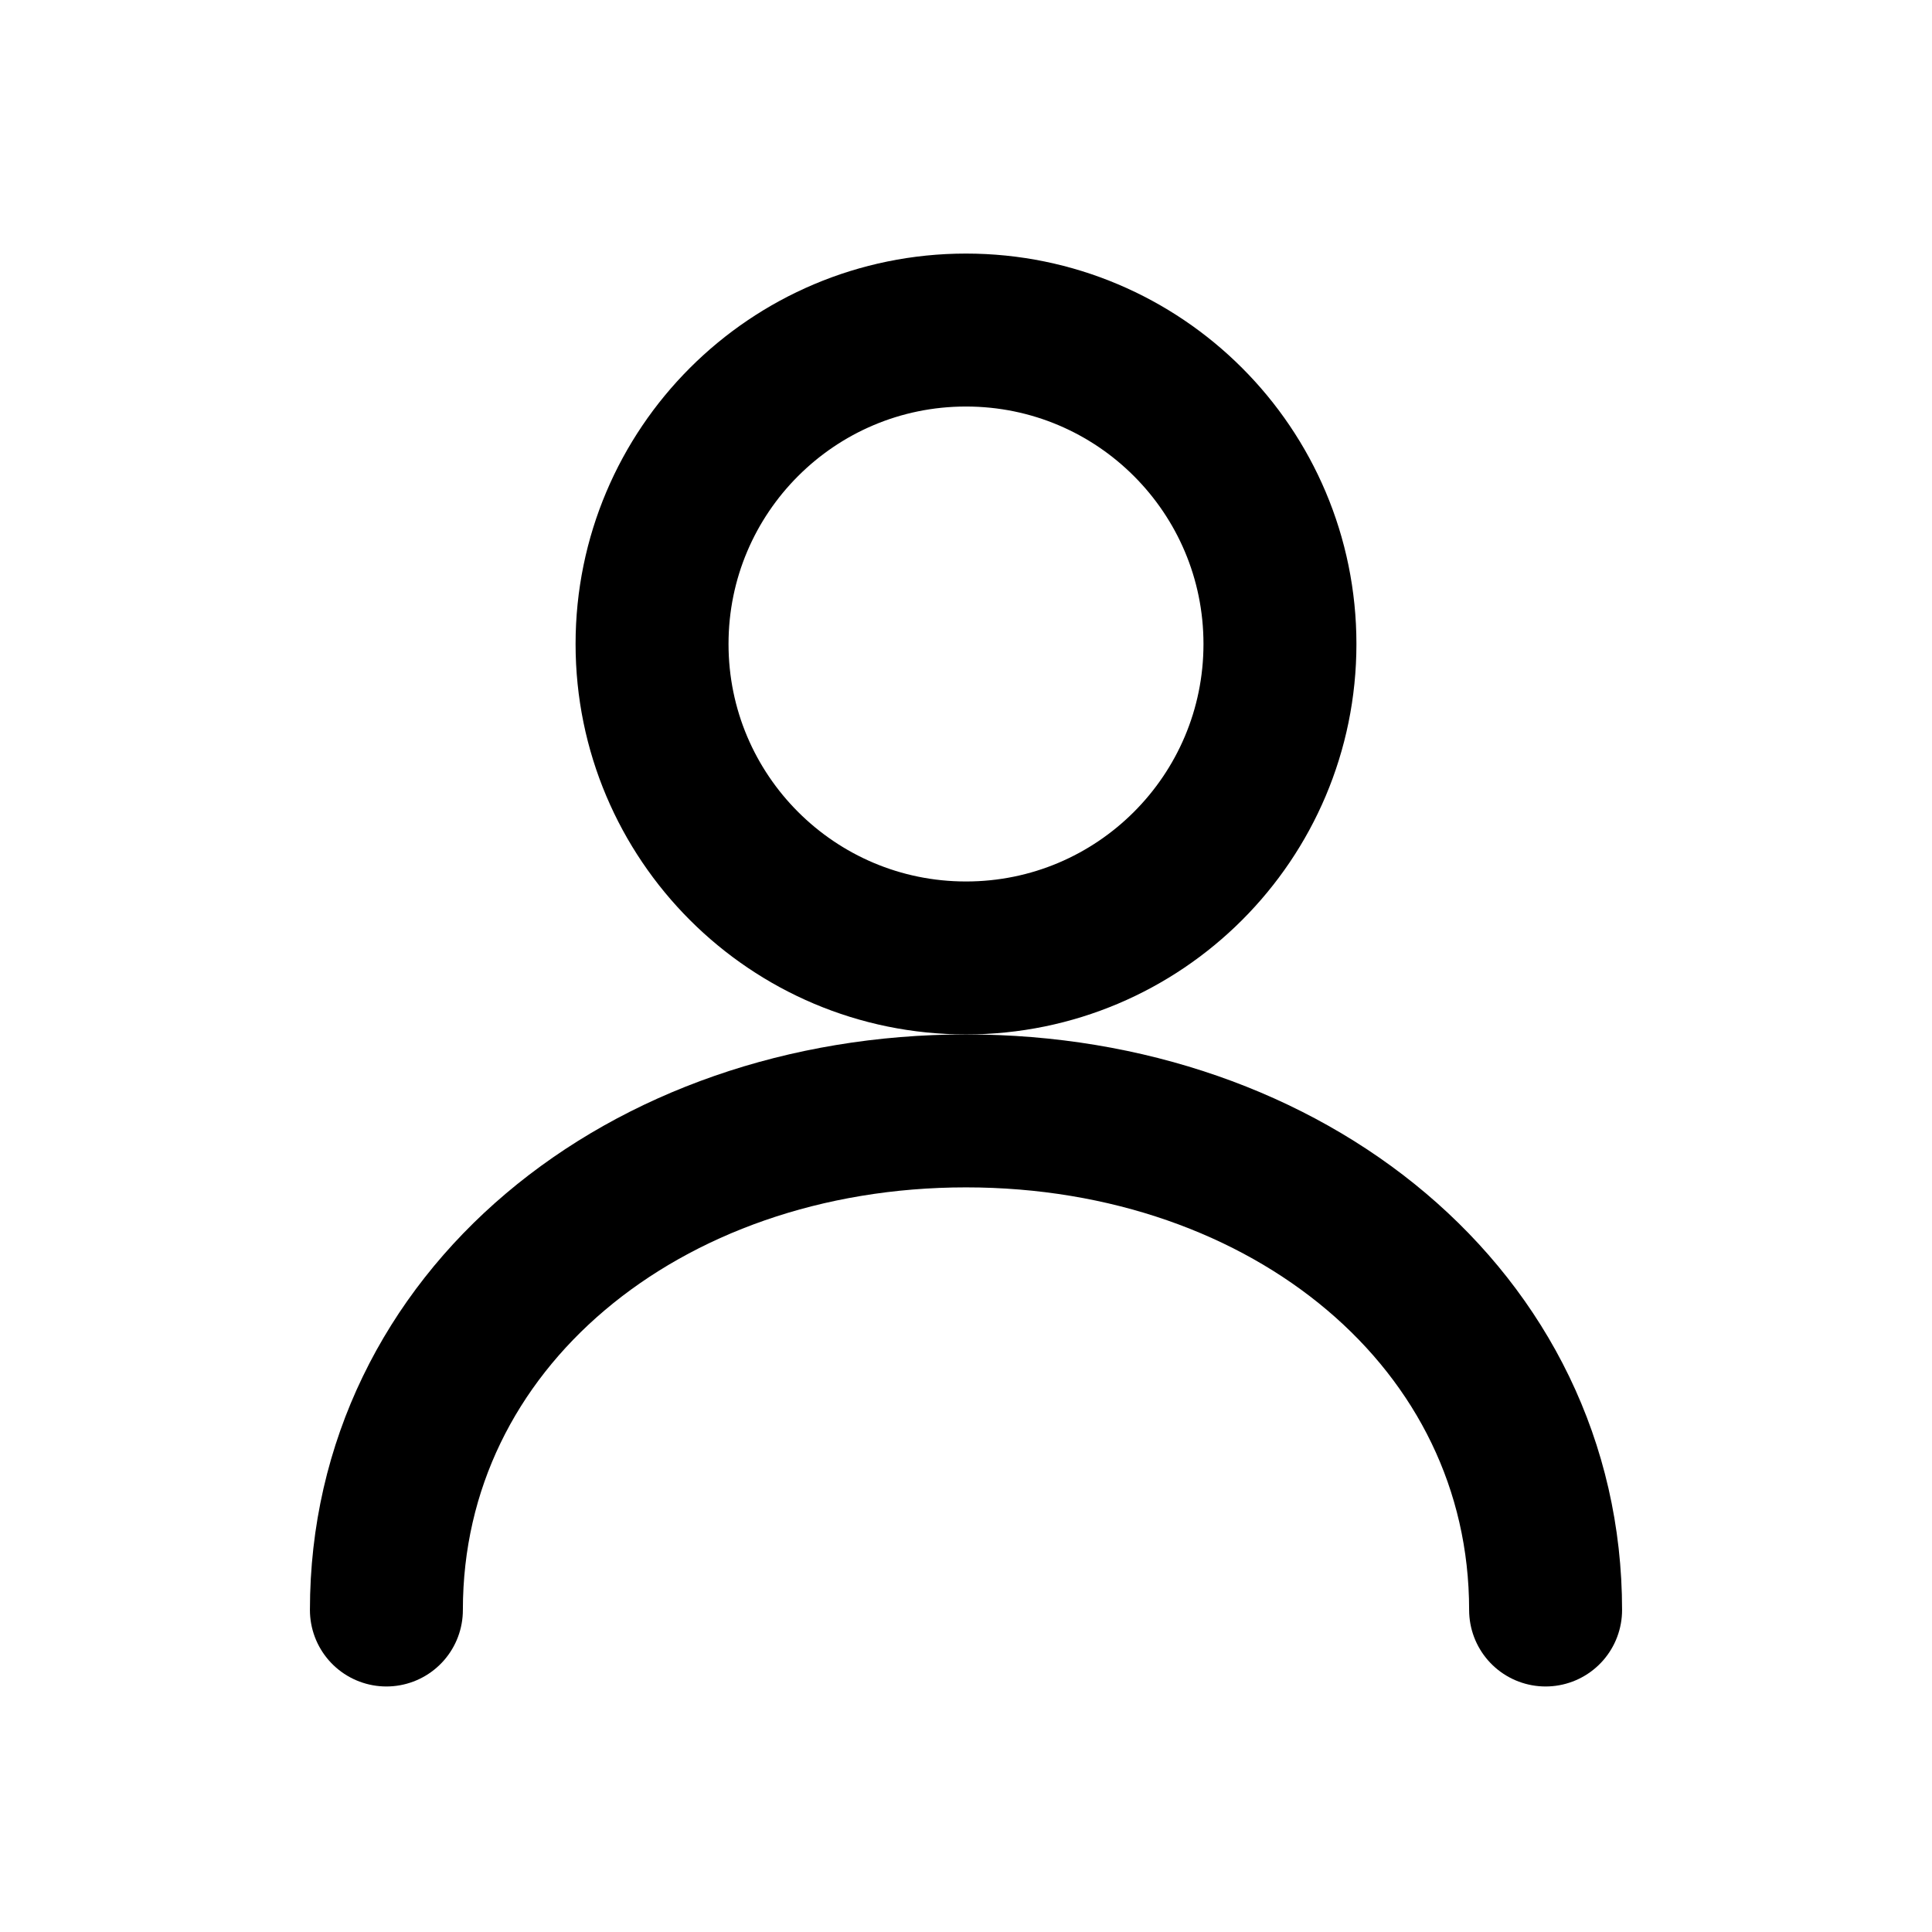
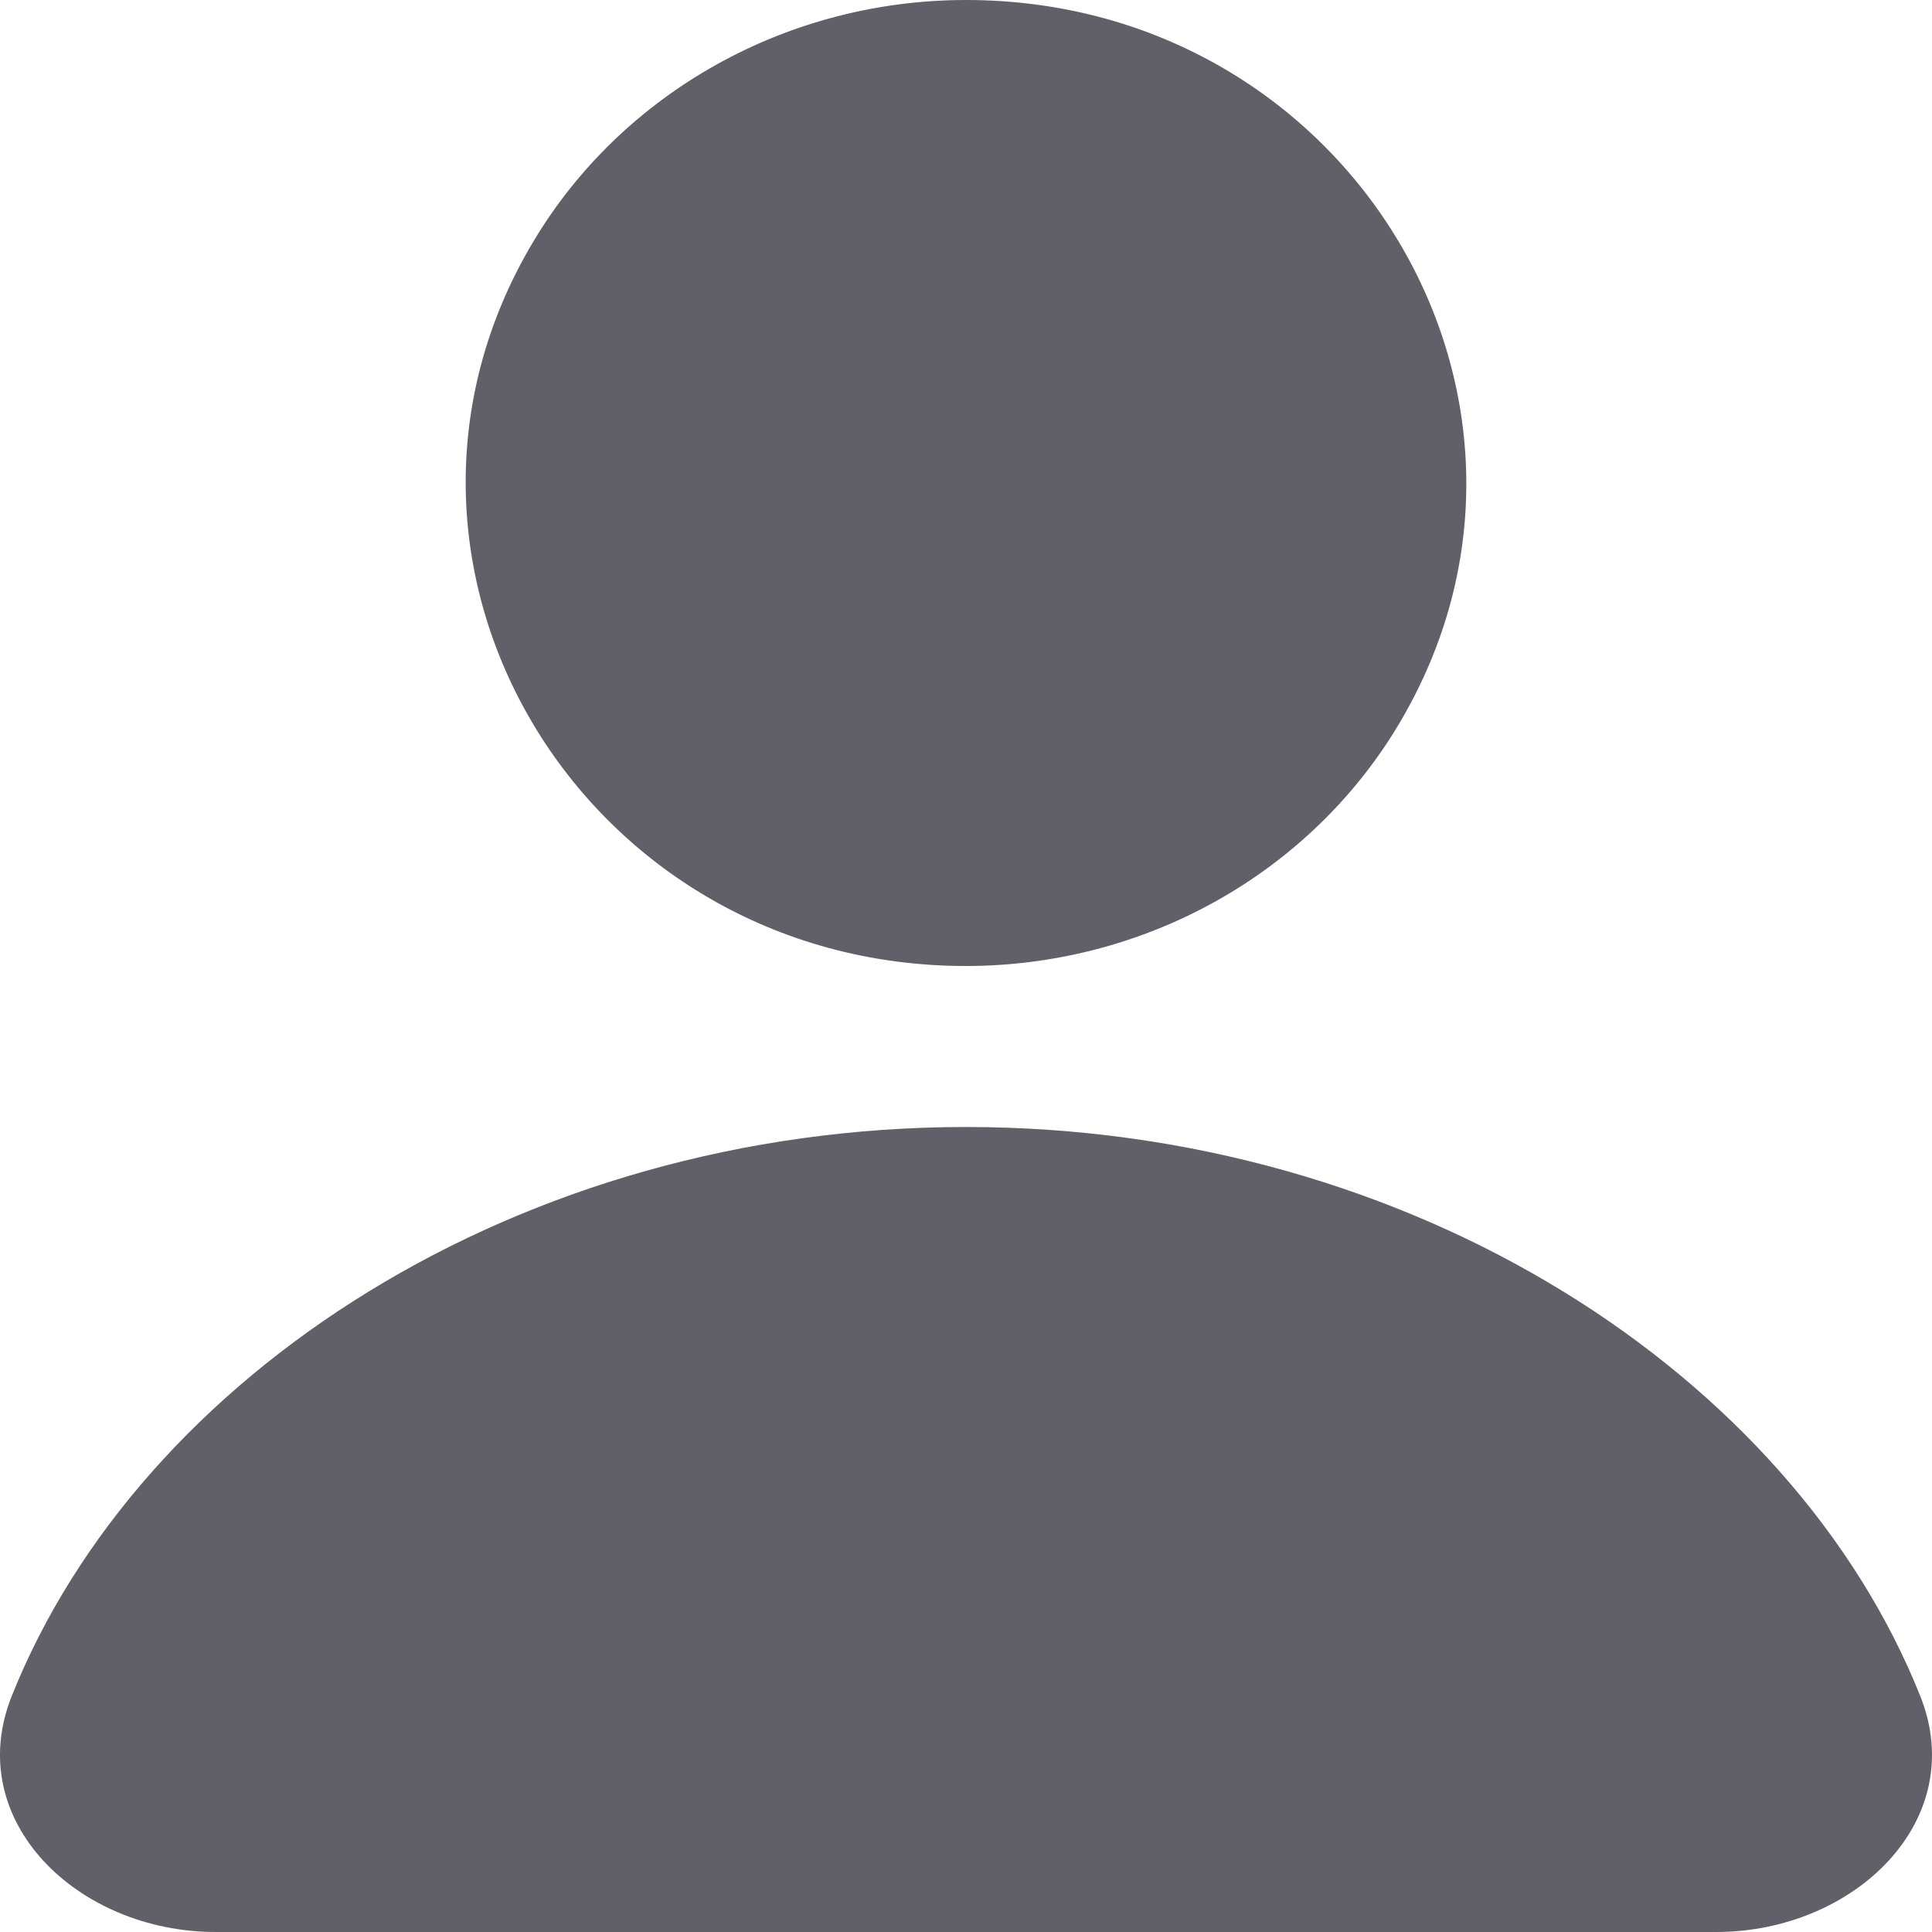
- <svg xmlns="http://www.w3.org/2000/svg" width="24" height="24" viewBox="0 0 24 24" fill="none">
-   <circle cx="12" cy="8" r="3.9" stroke="currentColor" stroke-width="1.9" />
-   <path d="M4.8 20c0-3.6 3.2-6.2 7.2-6.2s7.2 2.6 7.2 6.2" stroke="currentColor" stroke-width="1.9" stroke-linecap="round" />
+ <svg xmlns="http://www.w3.org/2000/svg" width="30" height="30" viewBox="0 0 30 30" fill="none">
+   <path d="M15 17.5C21.947 17.5 27.83 21.357 29.818 26.337C30.589 28.269 28.793 30 26.648 30H3.35C1.205 30 -0.589 28.269 0.182 26.337C2.17 21.357 8.053 17.5 15 17.5Z" fill="#615F68" />
+   <path d="M15 0C20.971 0 24.704 6.251 21.718 11.25C21.037 12.39 20.057 13.337 18.878 13.995C17.699 14.653 16.361 15 15 15C9.029 15 5.296 8.749 8.282 3.75C8.963 2.61 9.943 1.663 11.122 1.005C12.301 0.346 13.639 6.29188e-05 15 0Z" fill="#615F68" />
</svg>
